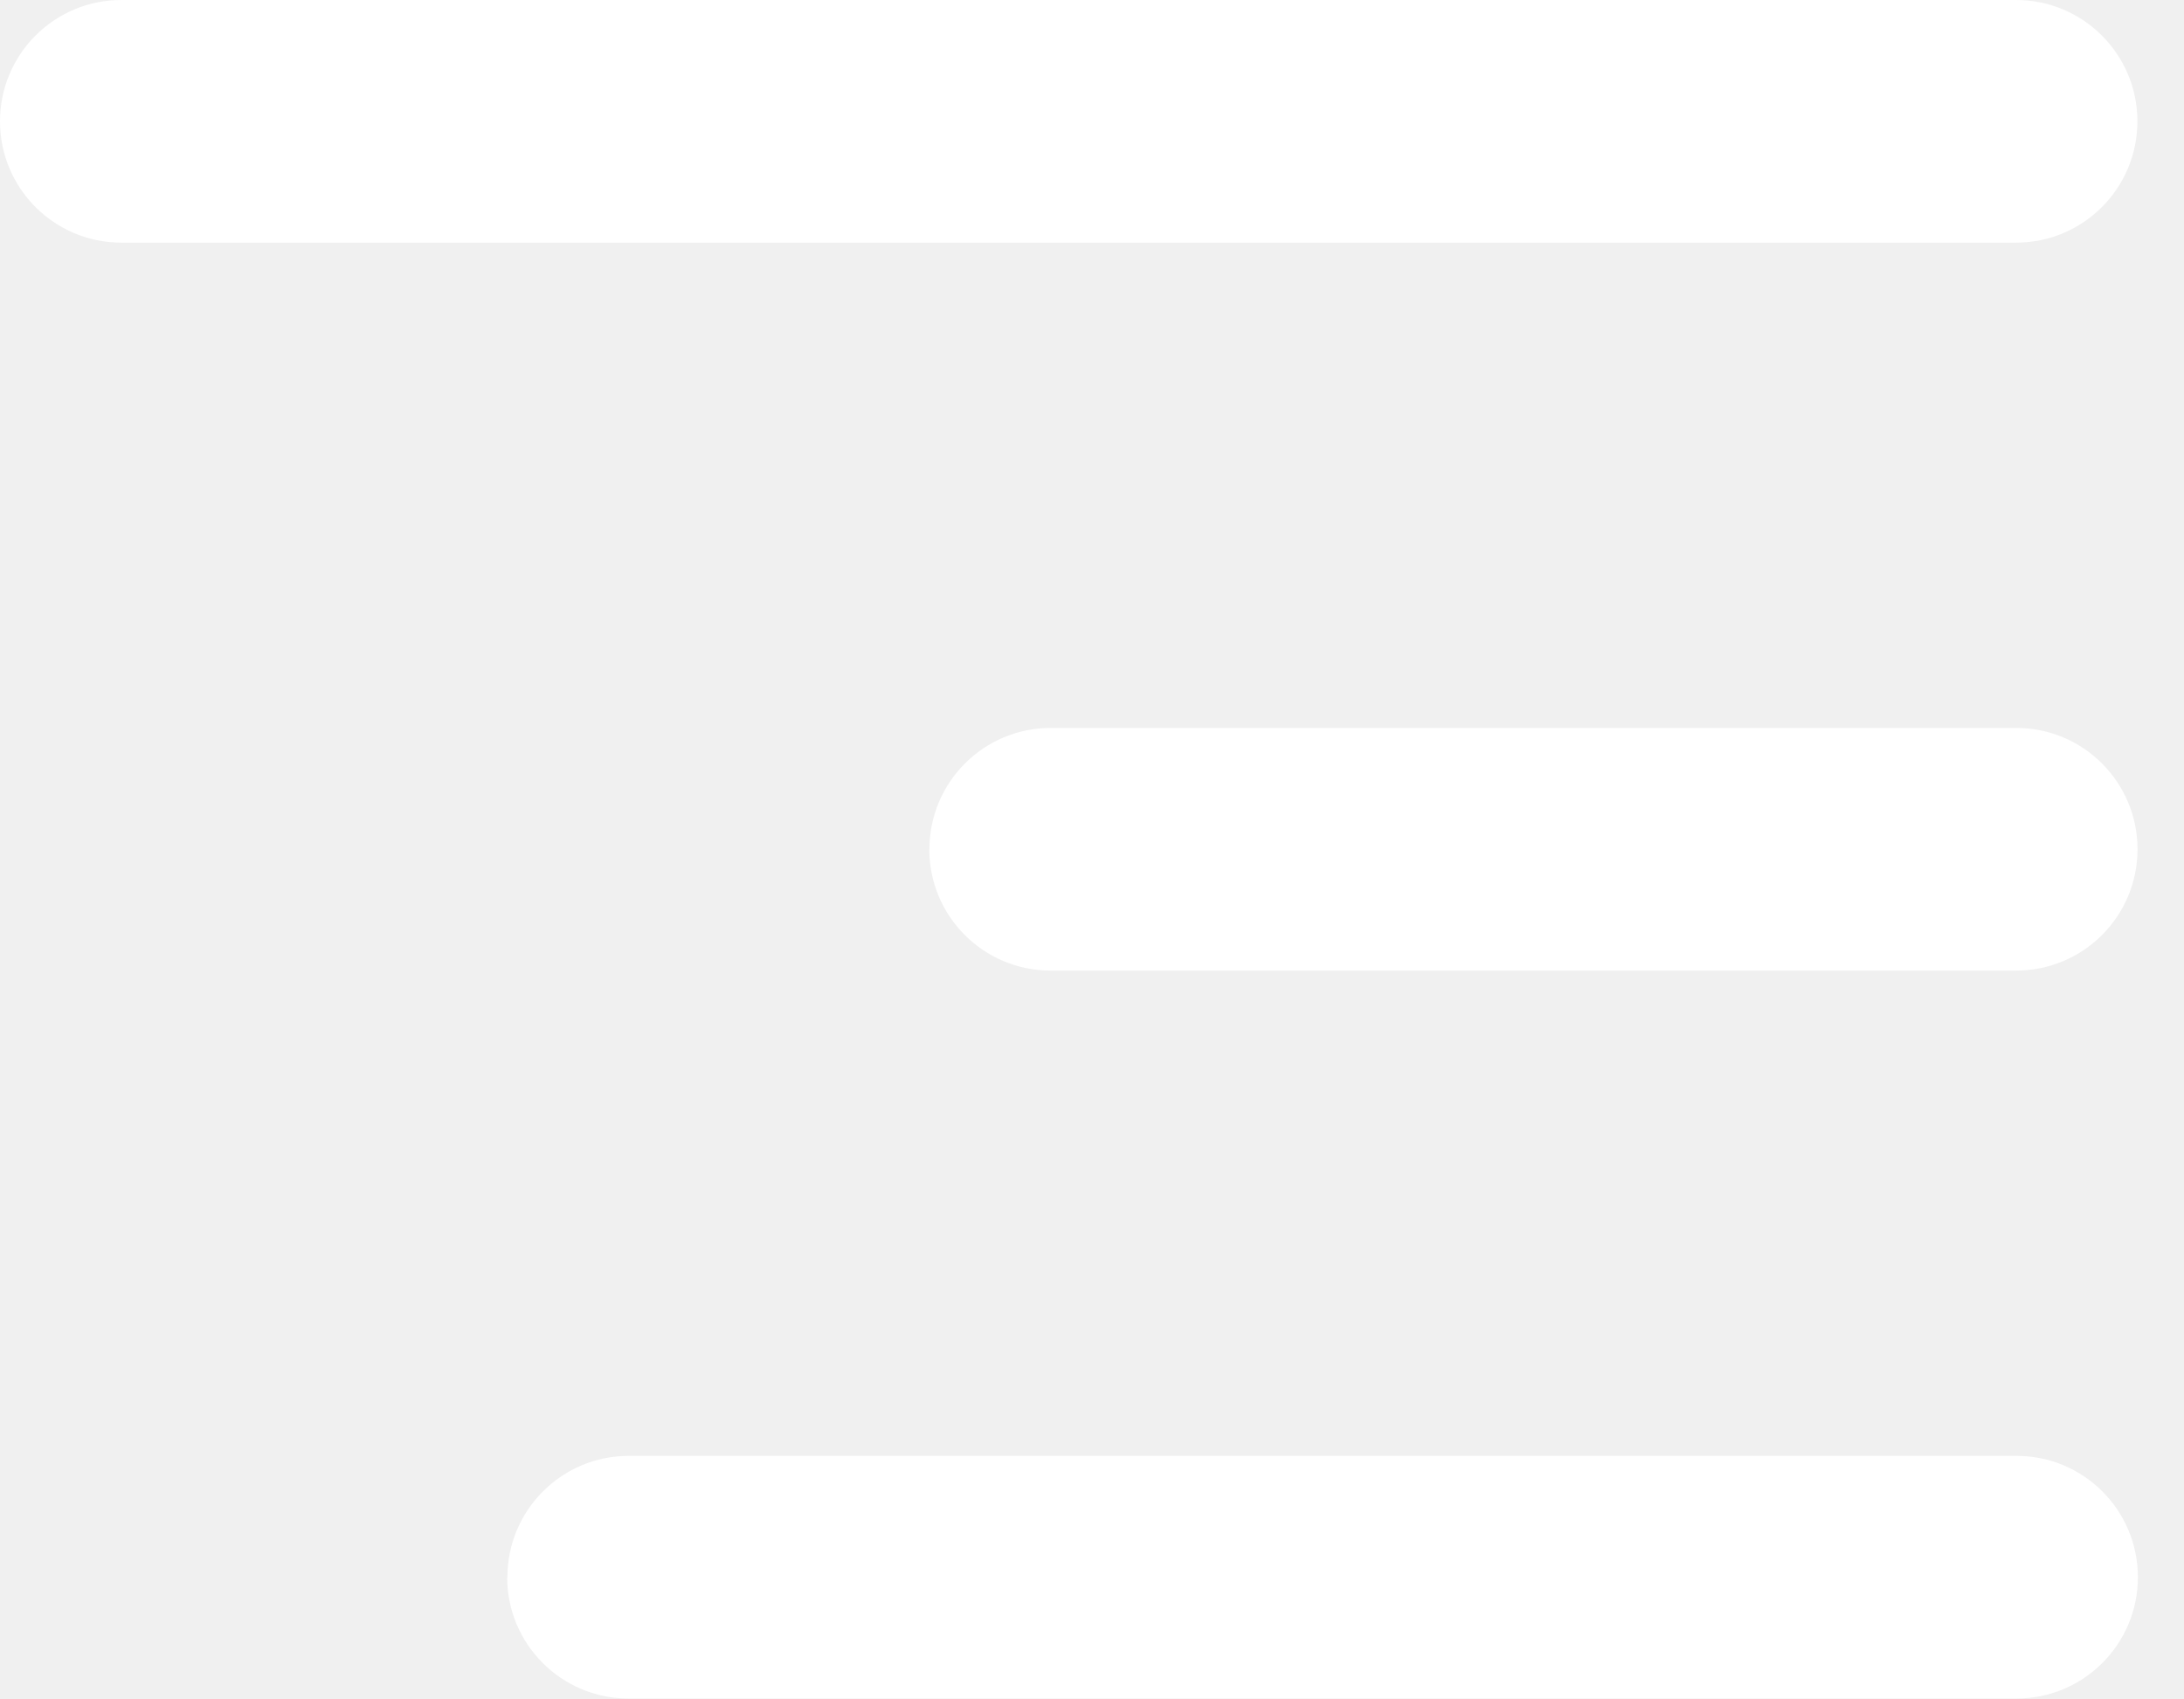
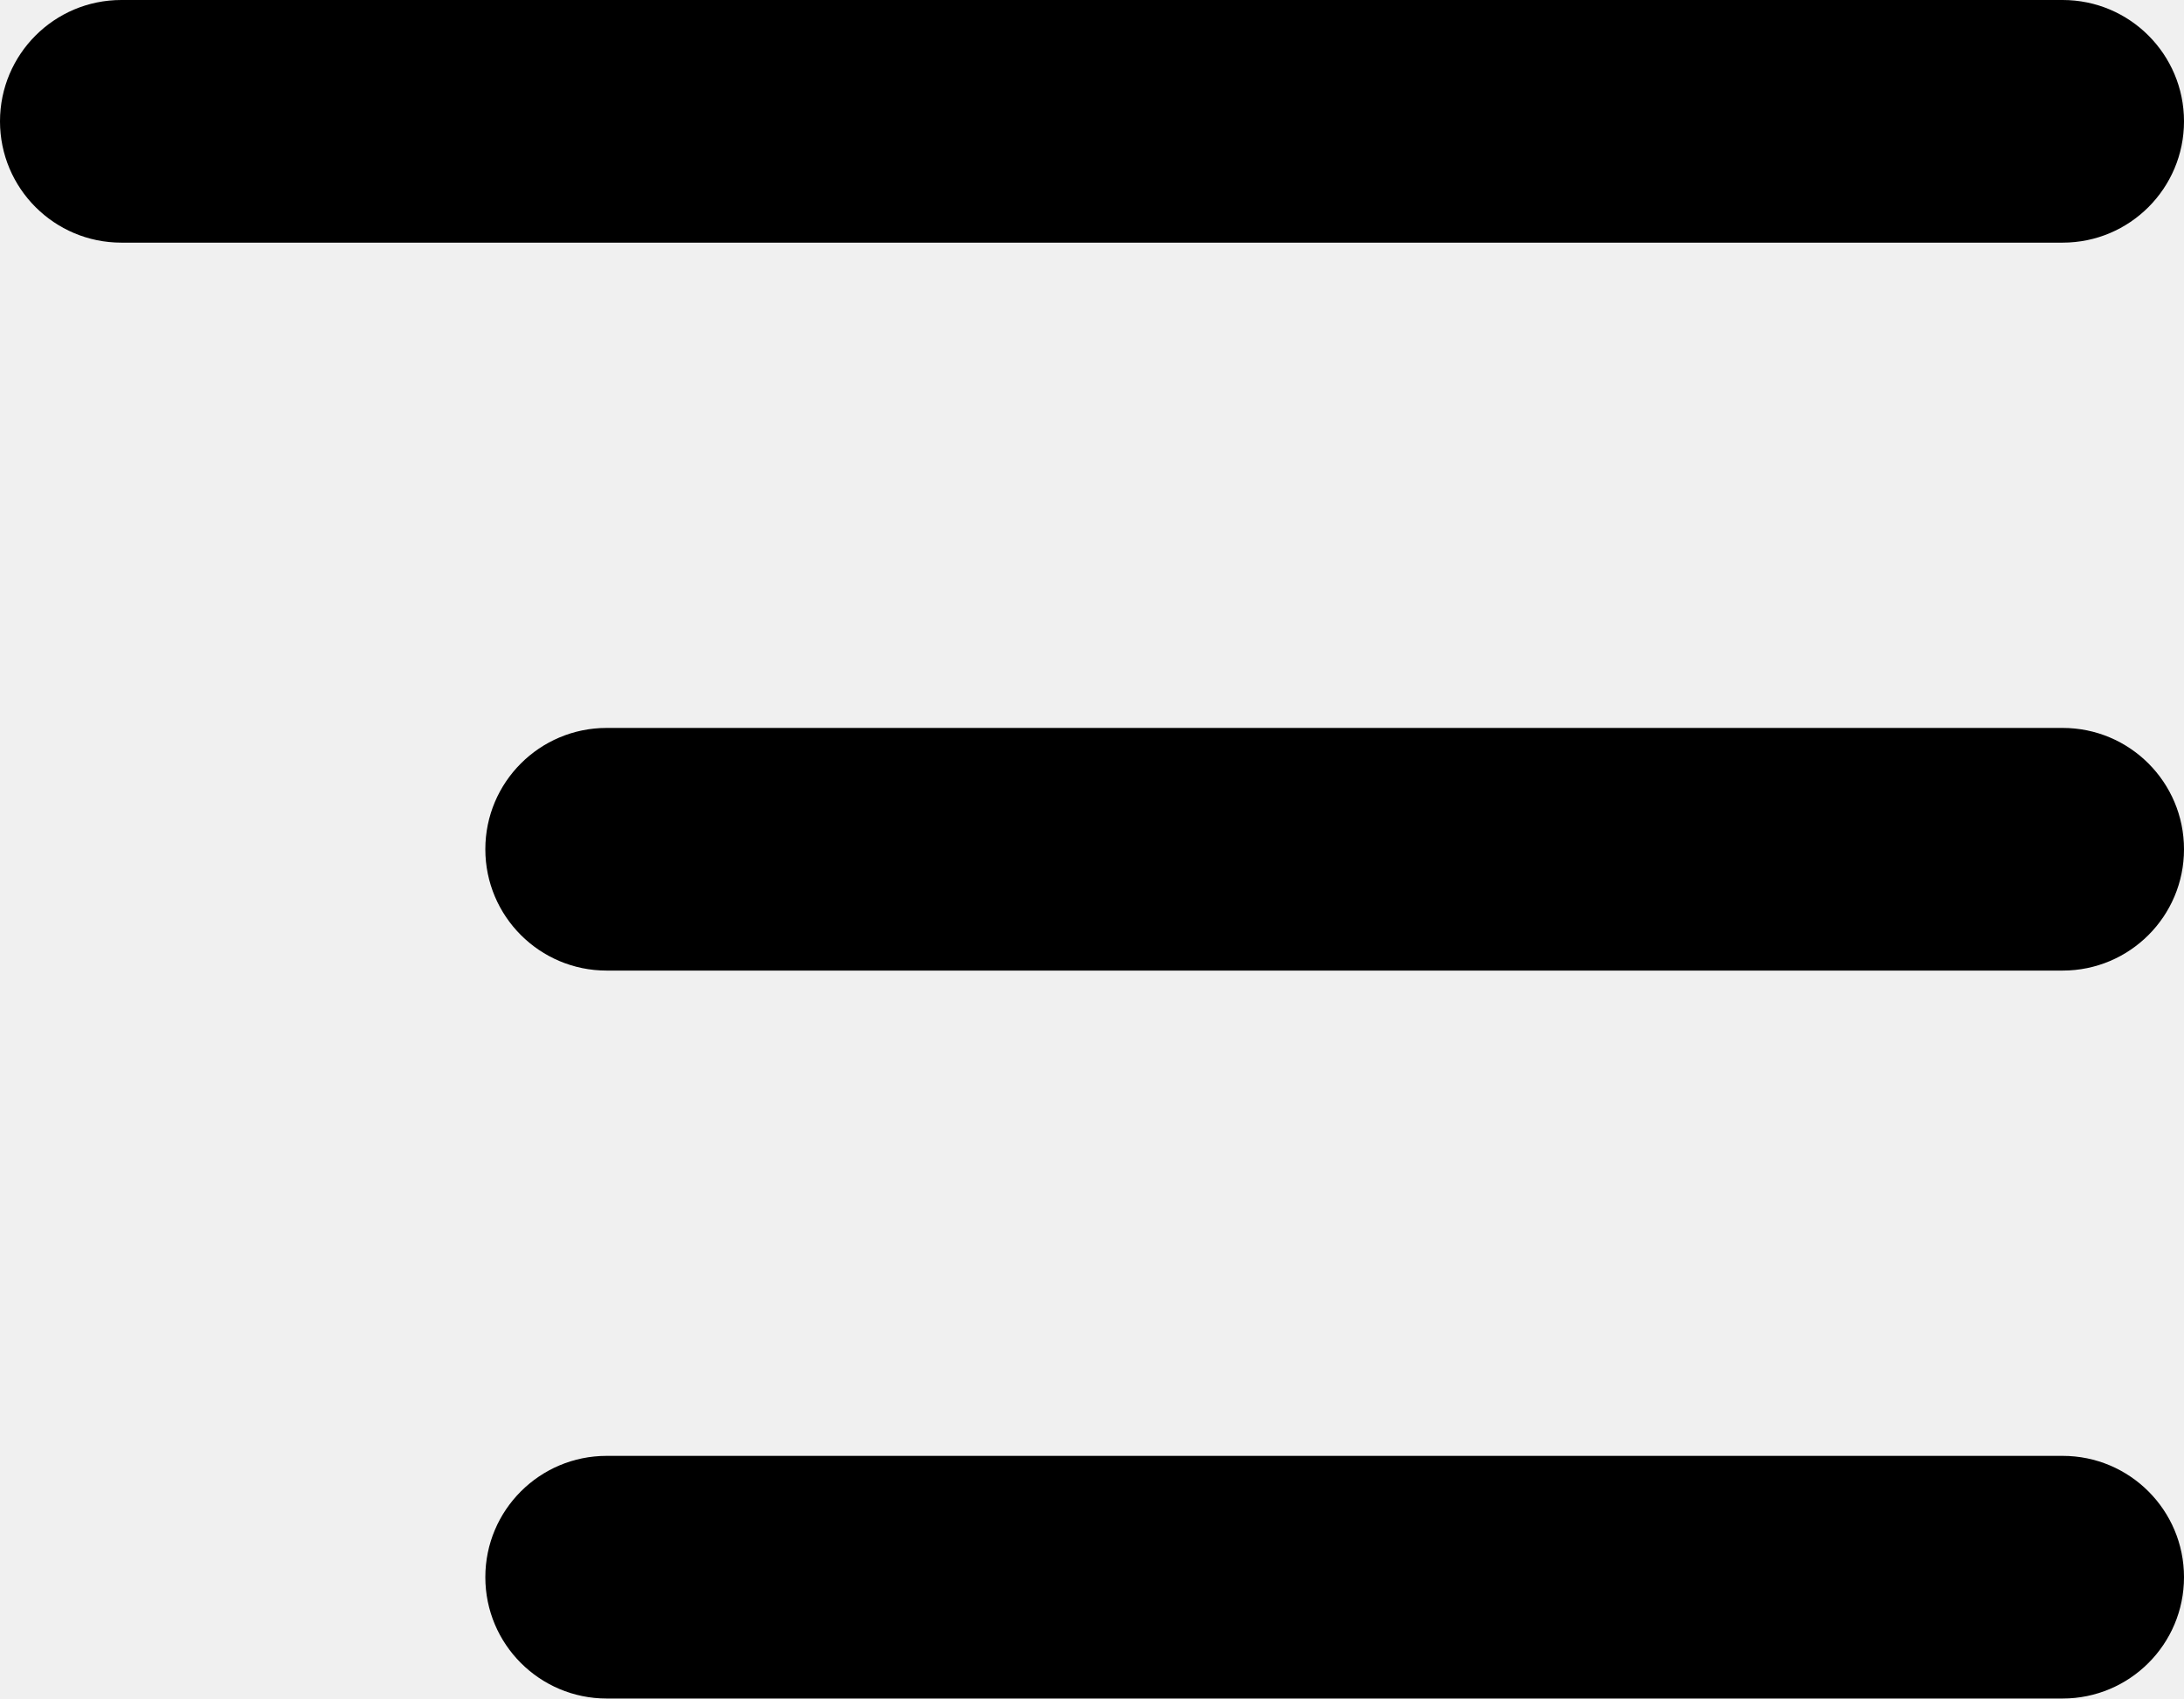
<svg xmlns="http://www.w3.org/2000/svg" width="18" height="14" viewBox="0 0 18 14" fill="none">
-   <path fill-rule="evenodd" clip-rule="evenodd" d="M0 1a1 1 0 0 1 1-1h15.616a1 1 0 1 1 0 2H1a1 1 0 0 1-1-1zm7.66 6a1 1 0 0 1 1-1h7.957a1 1 0 1 1 0 2H8.659a1 1 0 0 1-1-1zm-3.478 6a1 1 0 0 1 1-1H16.62a1 1 0 1 1 0 2H5.18a1 1 0 0 1-1-1z" fill="#fff" />
+   <path fill-rule="evenodd" clip-rule="evenodd" d="M0 1a1 1 0 0 1 1-1h16a1 1 0 1 1 0 2H1a1 1 0 0 1-1-1zm4 6a1 1 0 0 1 1-1h12a1 1 0 1 1 0 2H5a1 1 0 0 1-1-1zm0 6a1 1 0 0 1 1-1h12a1 1 0 1 1 0 2H5a1 1 0 0 1-1-1z" fill="#000" />
</svg>
